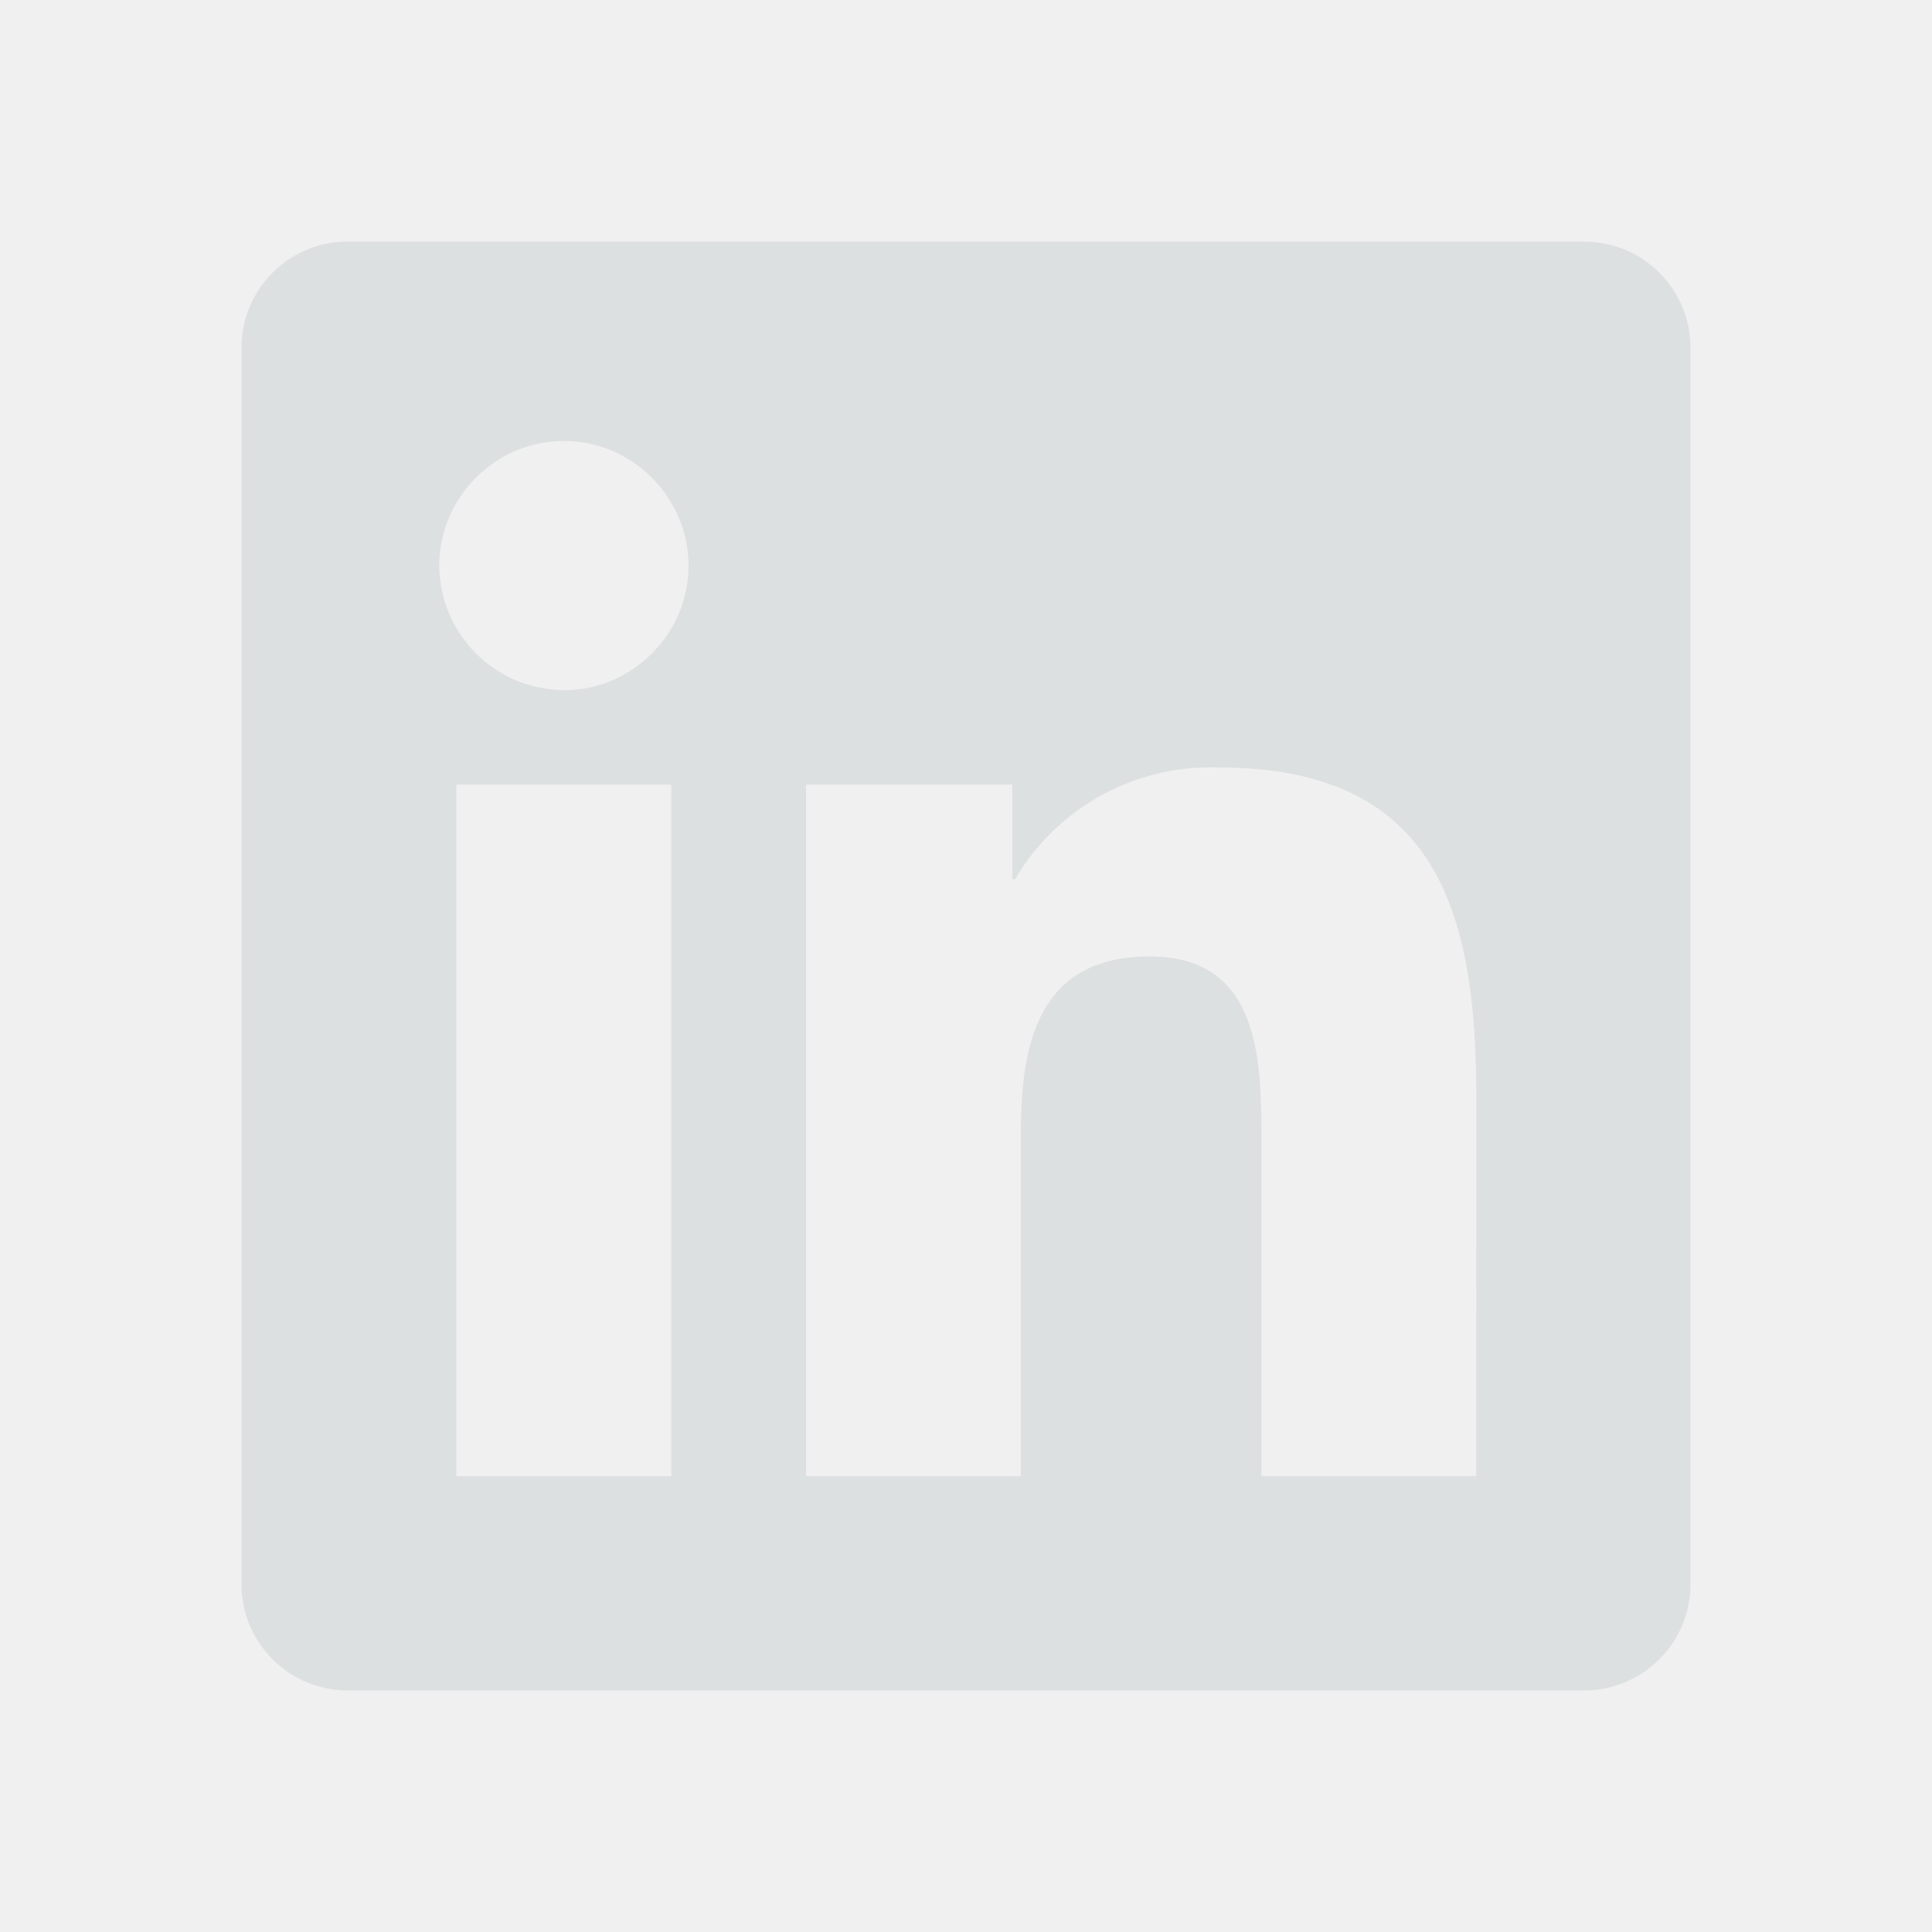
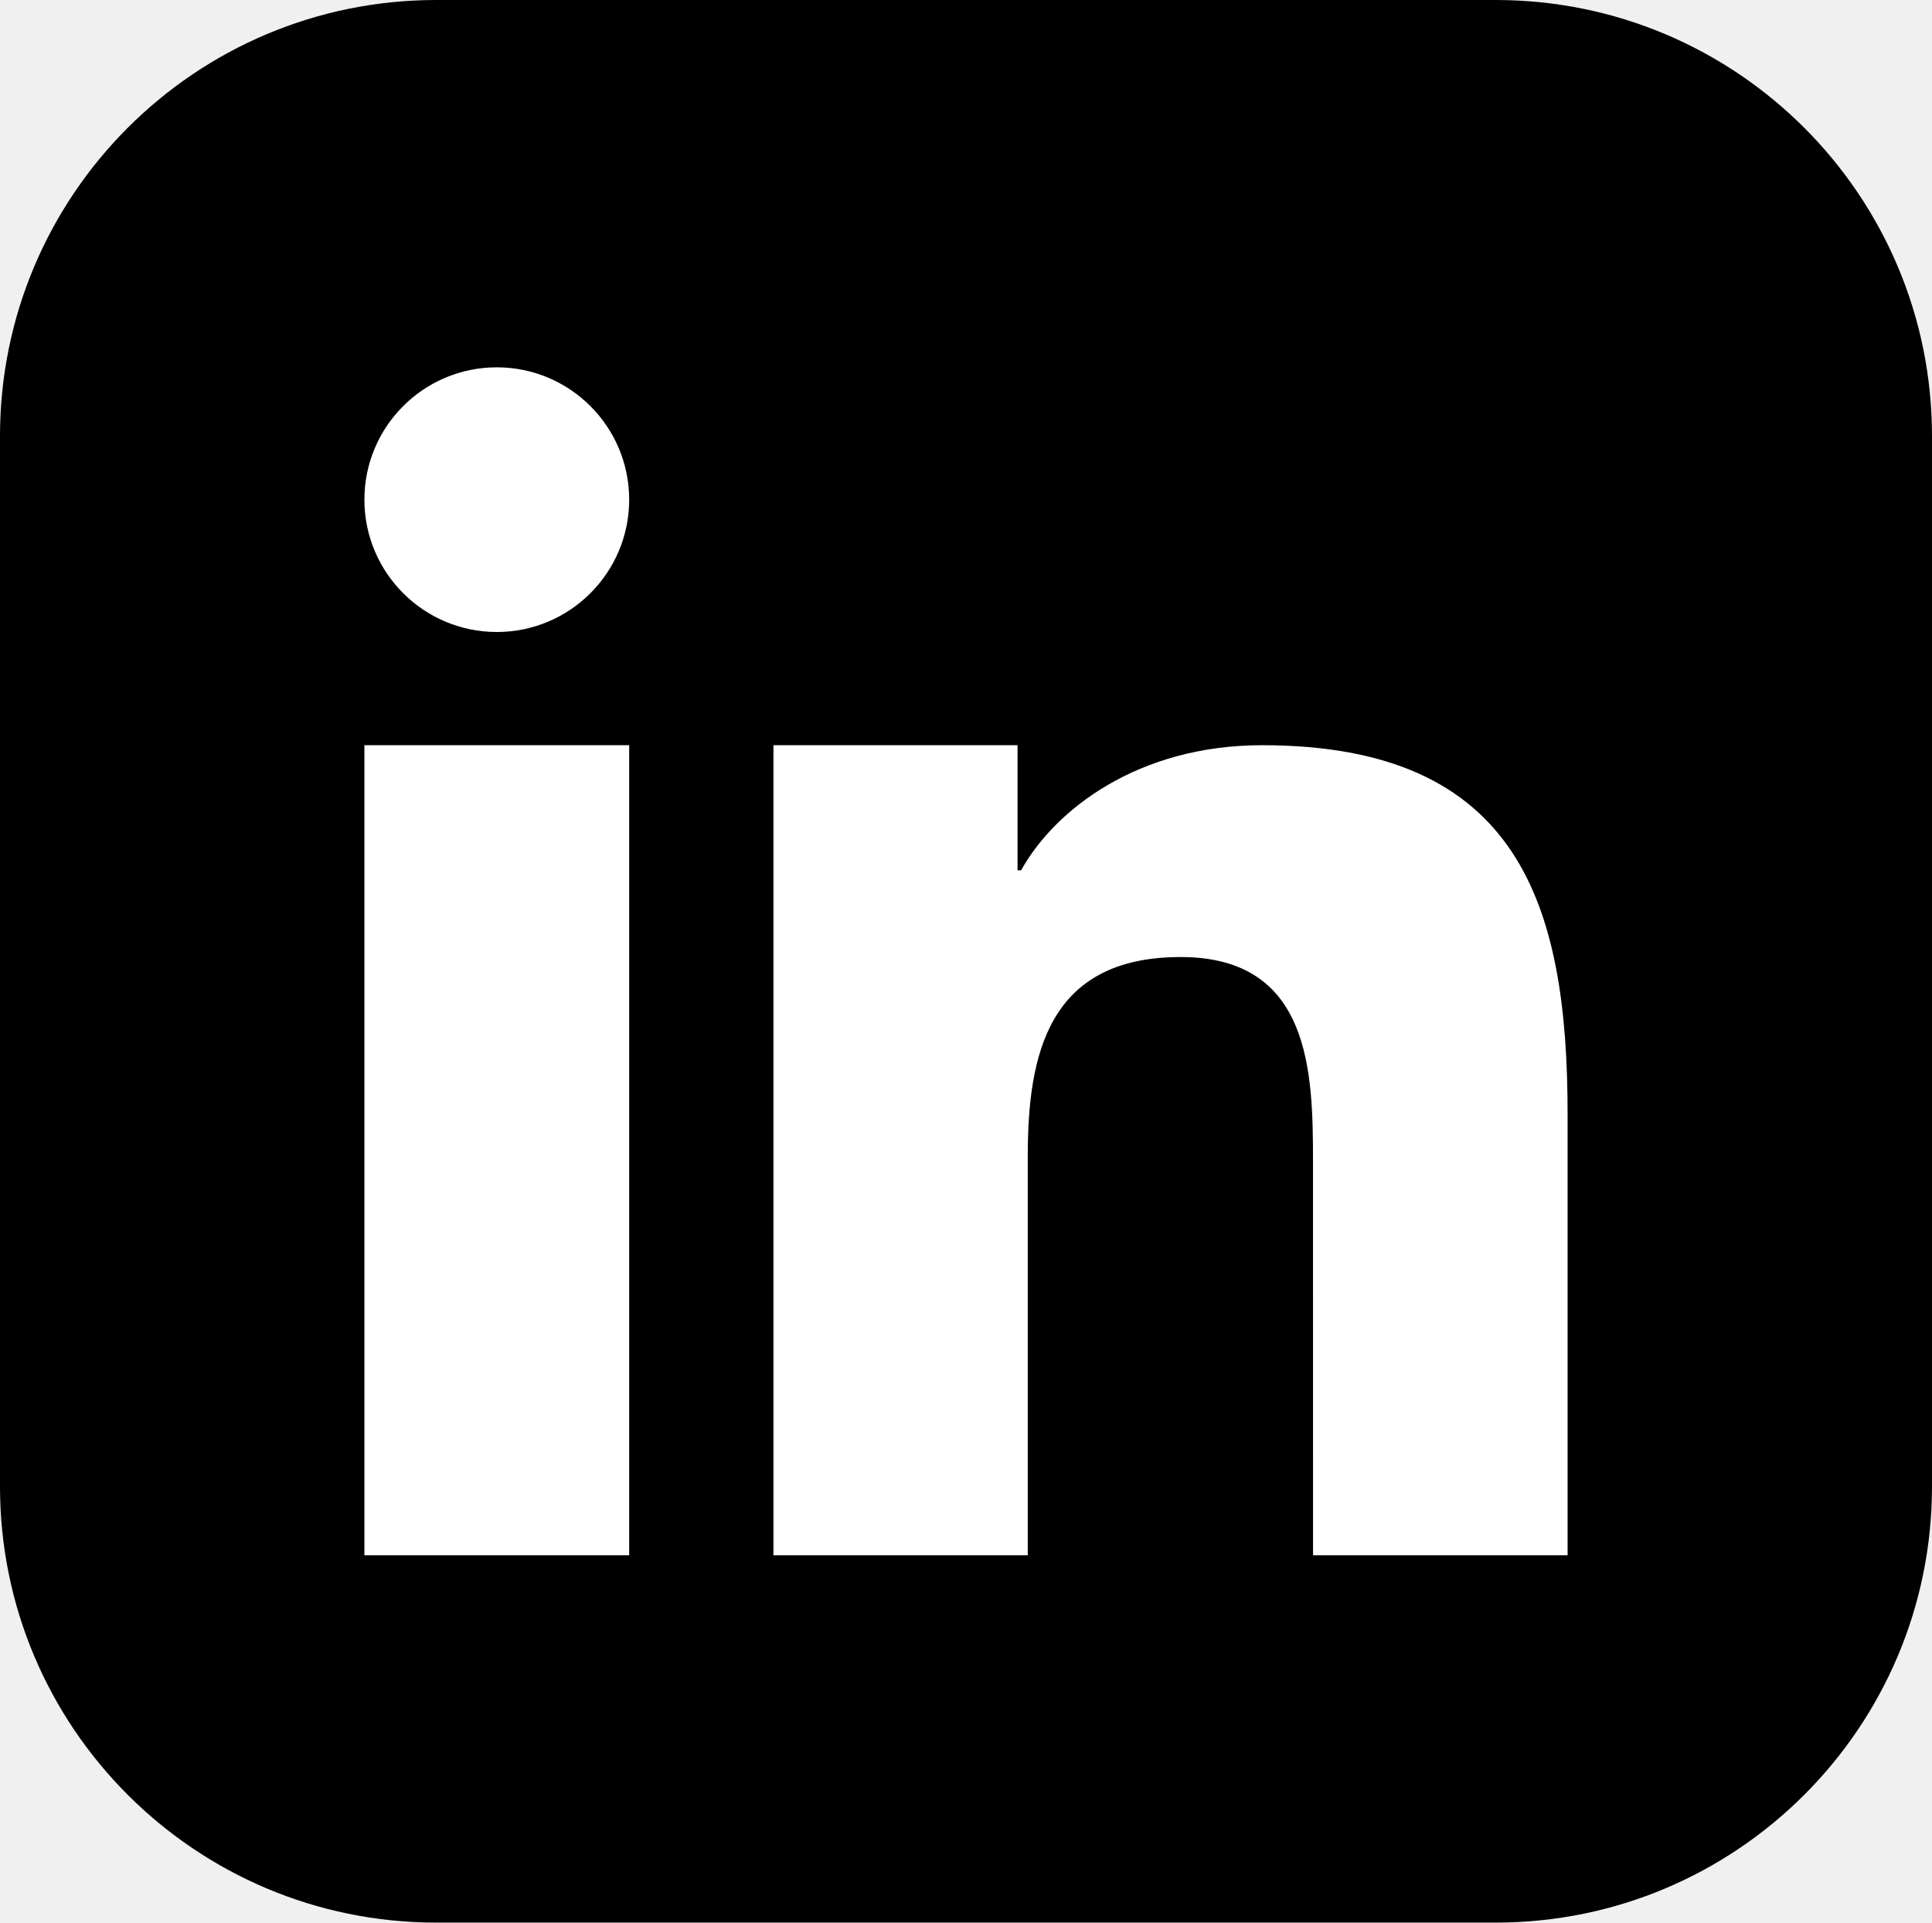
- <svg xmlns="http://www.w3.org/2000/svg" width="256px" height="256px" viewBox="0 0 16 16" fill="none">
-   <g id="SVGRepo_bgCarrier" stroke-width="0" />
-   <g id="SVGRepo_tracerCarrier" stroke-linecap="round" stroke-linejoin="round" />
-   <g id="SVGRepo_iconCarrier">
-     <path fill="#dde0e1" d="M12.225 12.225h-1.778V9.44c0-.664-.012-1.519-.925-1.519-.926 0-1.068.724-1.068 1.47v2.834H6.676V6.498h1.707v.783h.024c.348-.594.996-.95 1.684-.925 1.802 0 2.135 1.185 2.135 2.728l-.001 3.14zM4.67 5.715a1.037 1.037 0 01-1.032-1.031c0-.566.466-1.032 1.032-1.032.566 0 1.031.466 1.032 1.032 0 .566-.466 1.032-1.032 1.032zm.889 6.51h-1.78V6.498h1.78v5.727zM13.11 2H2.885A.88.88 0 002 2.866v10.268a.88.88 0 00.885.866h10.226a.882.882 0 00.889-.866V2.865a.88.88 0 00-.889-.864z" />
-   </g>
+ <svg xmlns="http://www.w3.org/2000/svg" shape-rendering="geometricPrecision" text-rendering="geometricPrecision" image-rendering="optimizeQuality" fill-rule="evenodd" clip-rule="evenodd" viewBox="0 0 512 509.64">
+   <rect width="512" height="509.64" rx="115.61" ry="115.61" />
+   <path fill="#fff" d="M204.97 197.54h64.69v33.16h.94c9.01-16.16 31.04-33.16 63.89-33.16 68.31 0 80.94 42.51 80.94 97.81v116.92h-67.46l-.01-104.13c0-23.81-.49-54.45-35.08-54.45-35.12 0-40.51 25.91-40.51 52.72v105.86h-67.4V197.54zm-38.23-65.09c0 19.36-15.72 35.08-35.08 35.08-19.37 0-35.09-15.72-35.09-35.08 0-19.37 15.72-35.08 35.09-35.08 19.36 0 35.08 15.71 35.08 35.08zm-70.17 65.09h70.17v214.73H96.57V197.54z" />
</svg>
